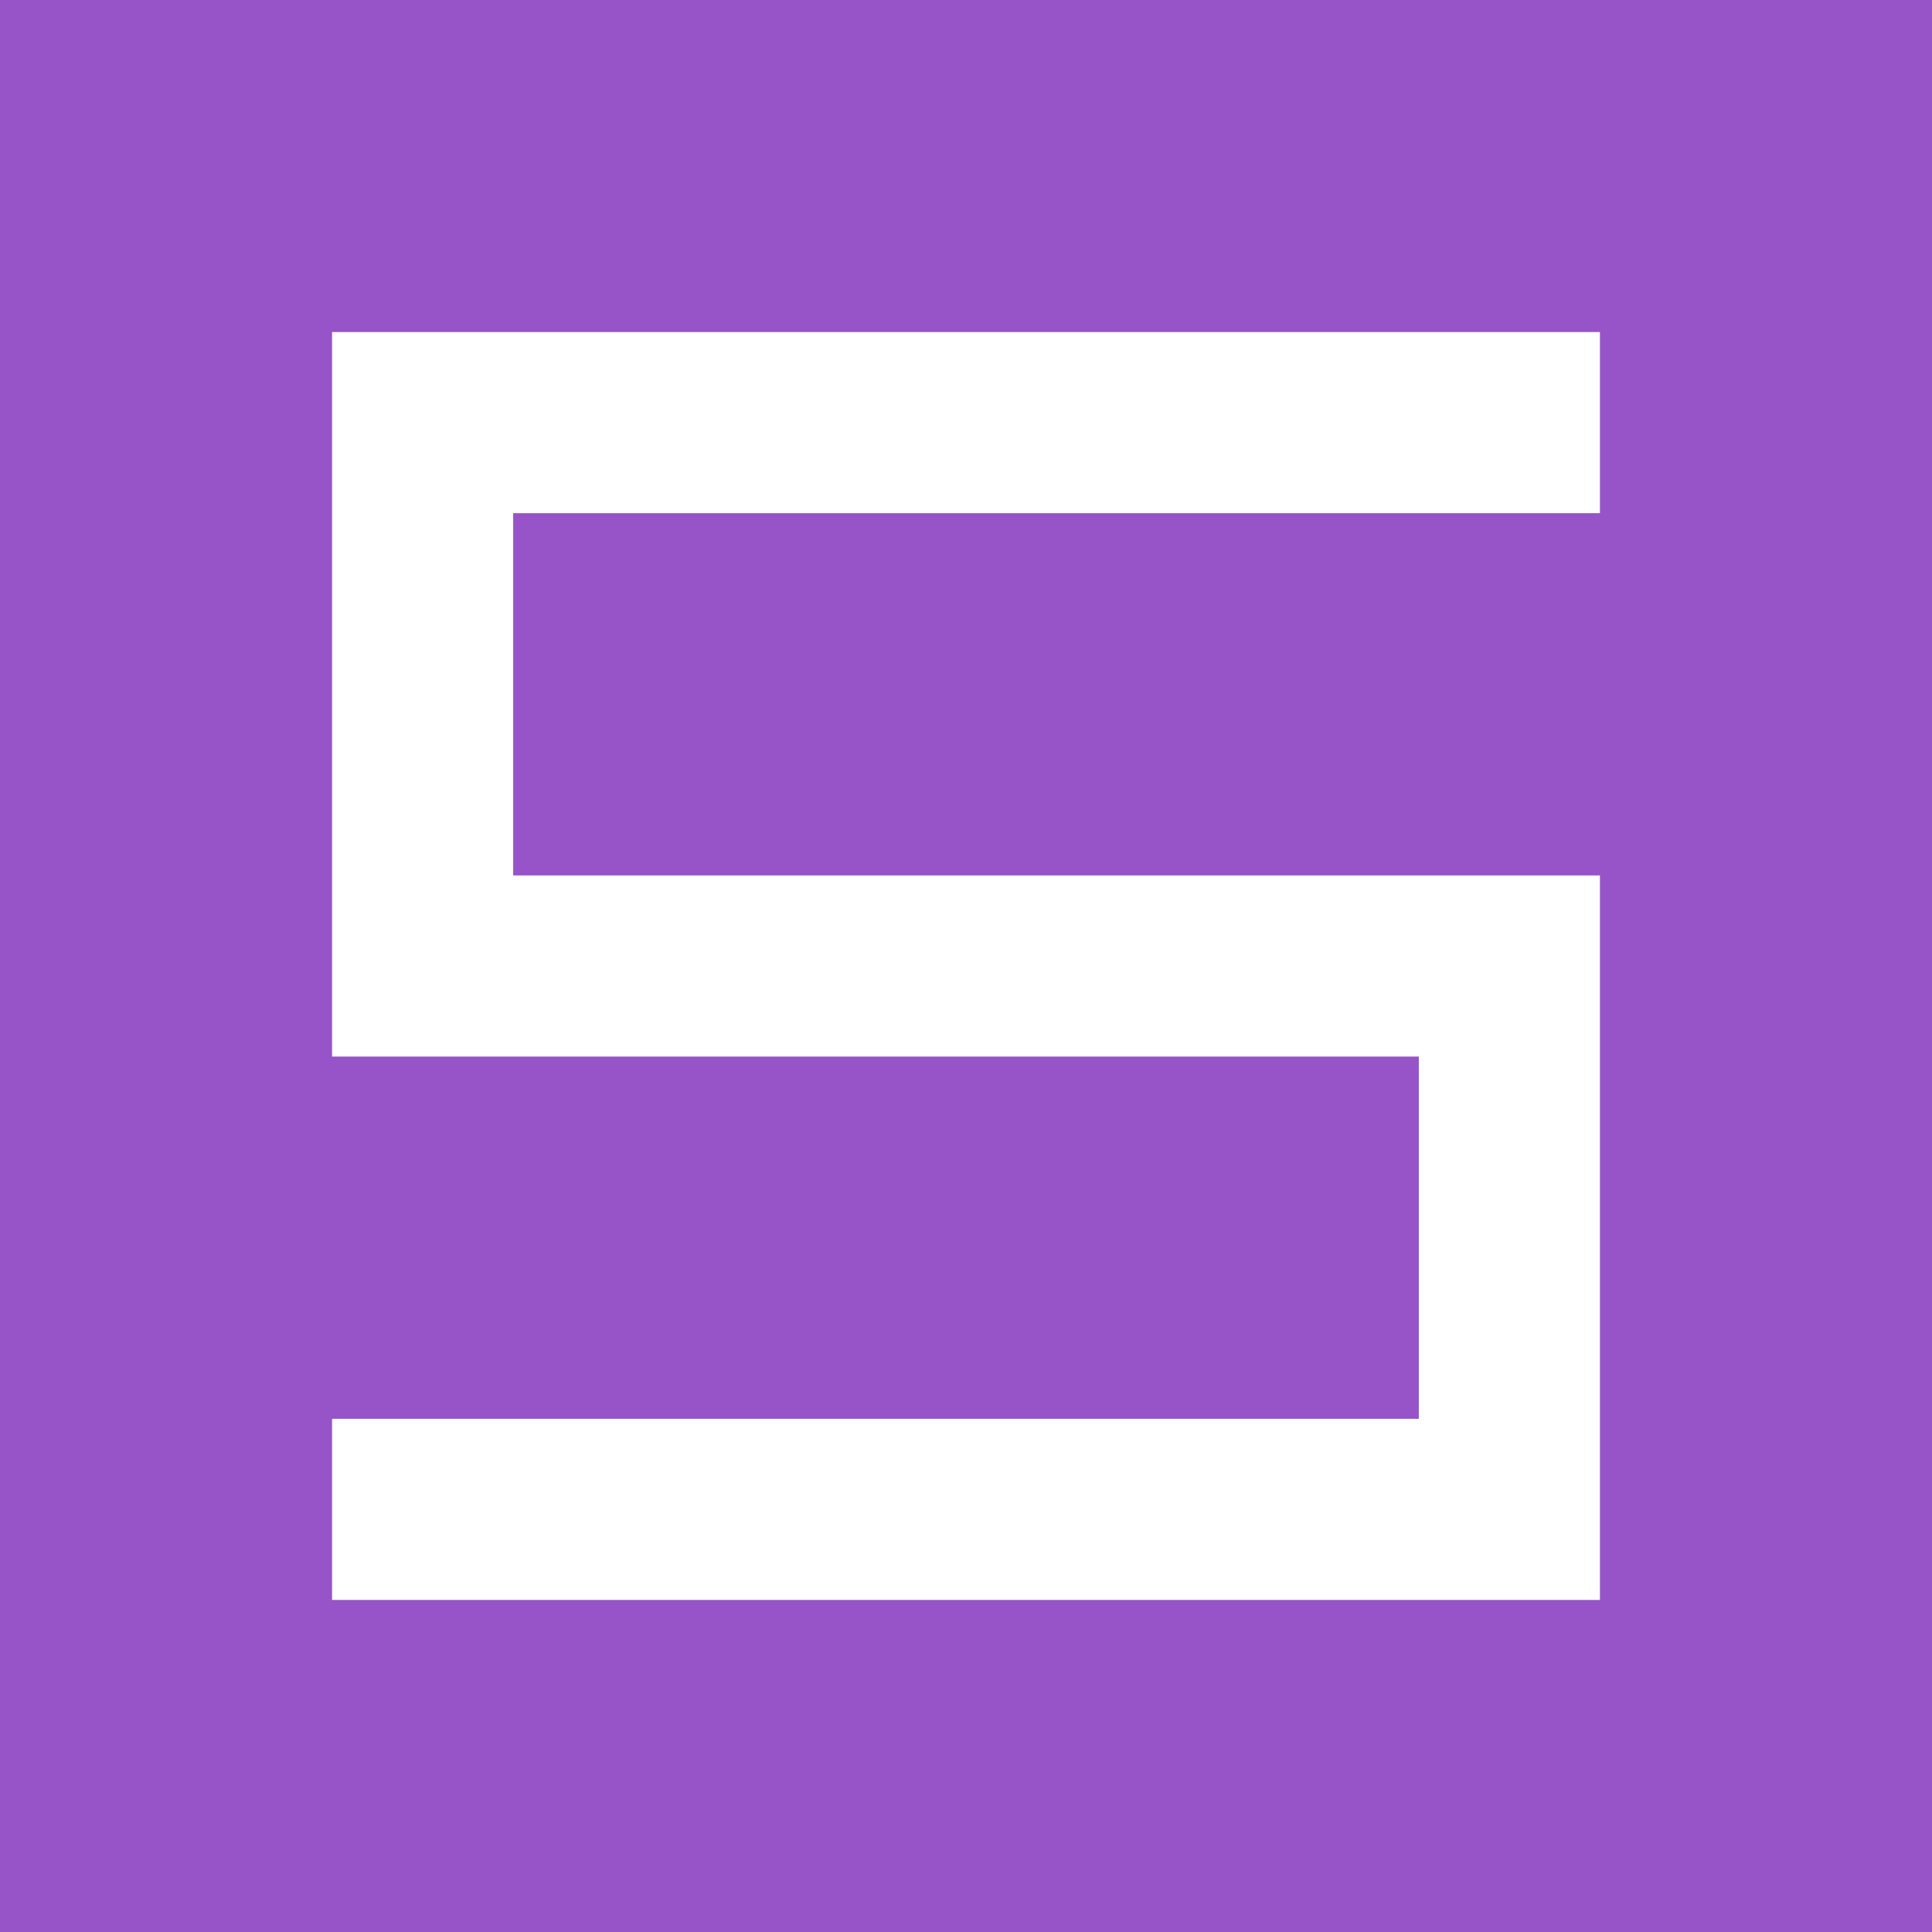
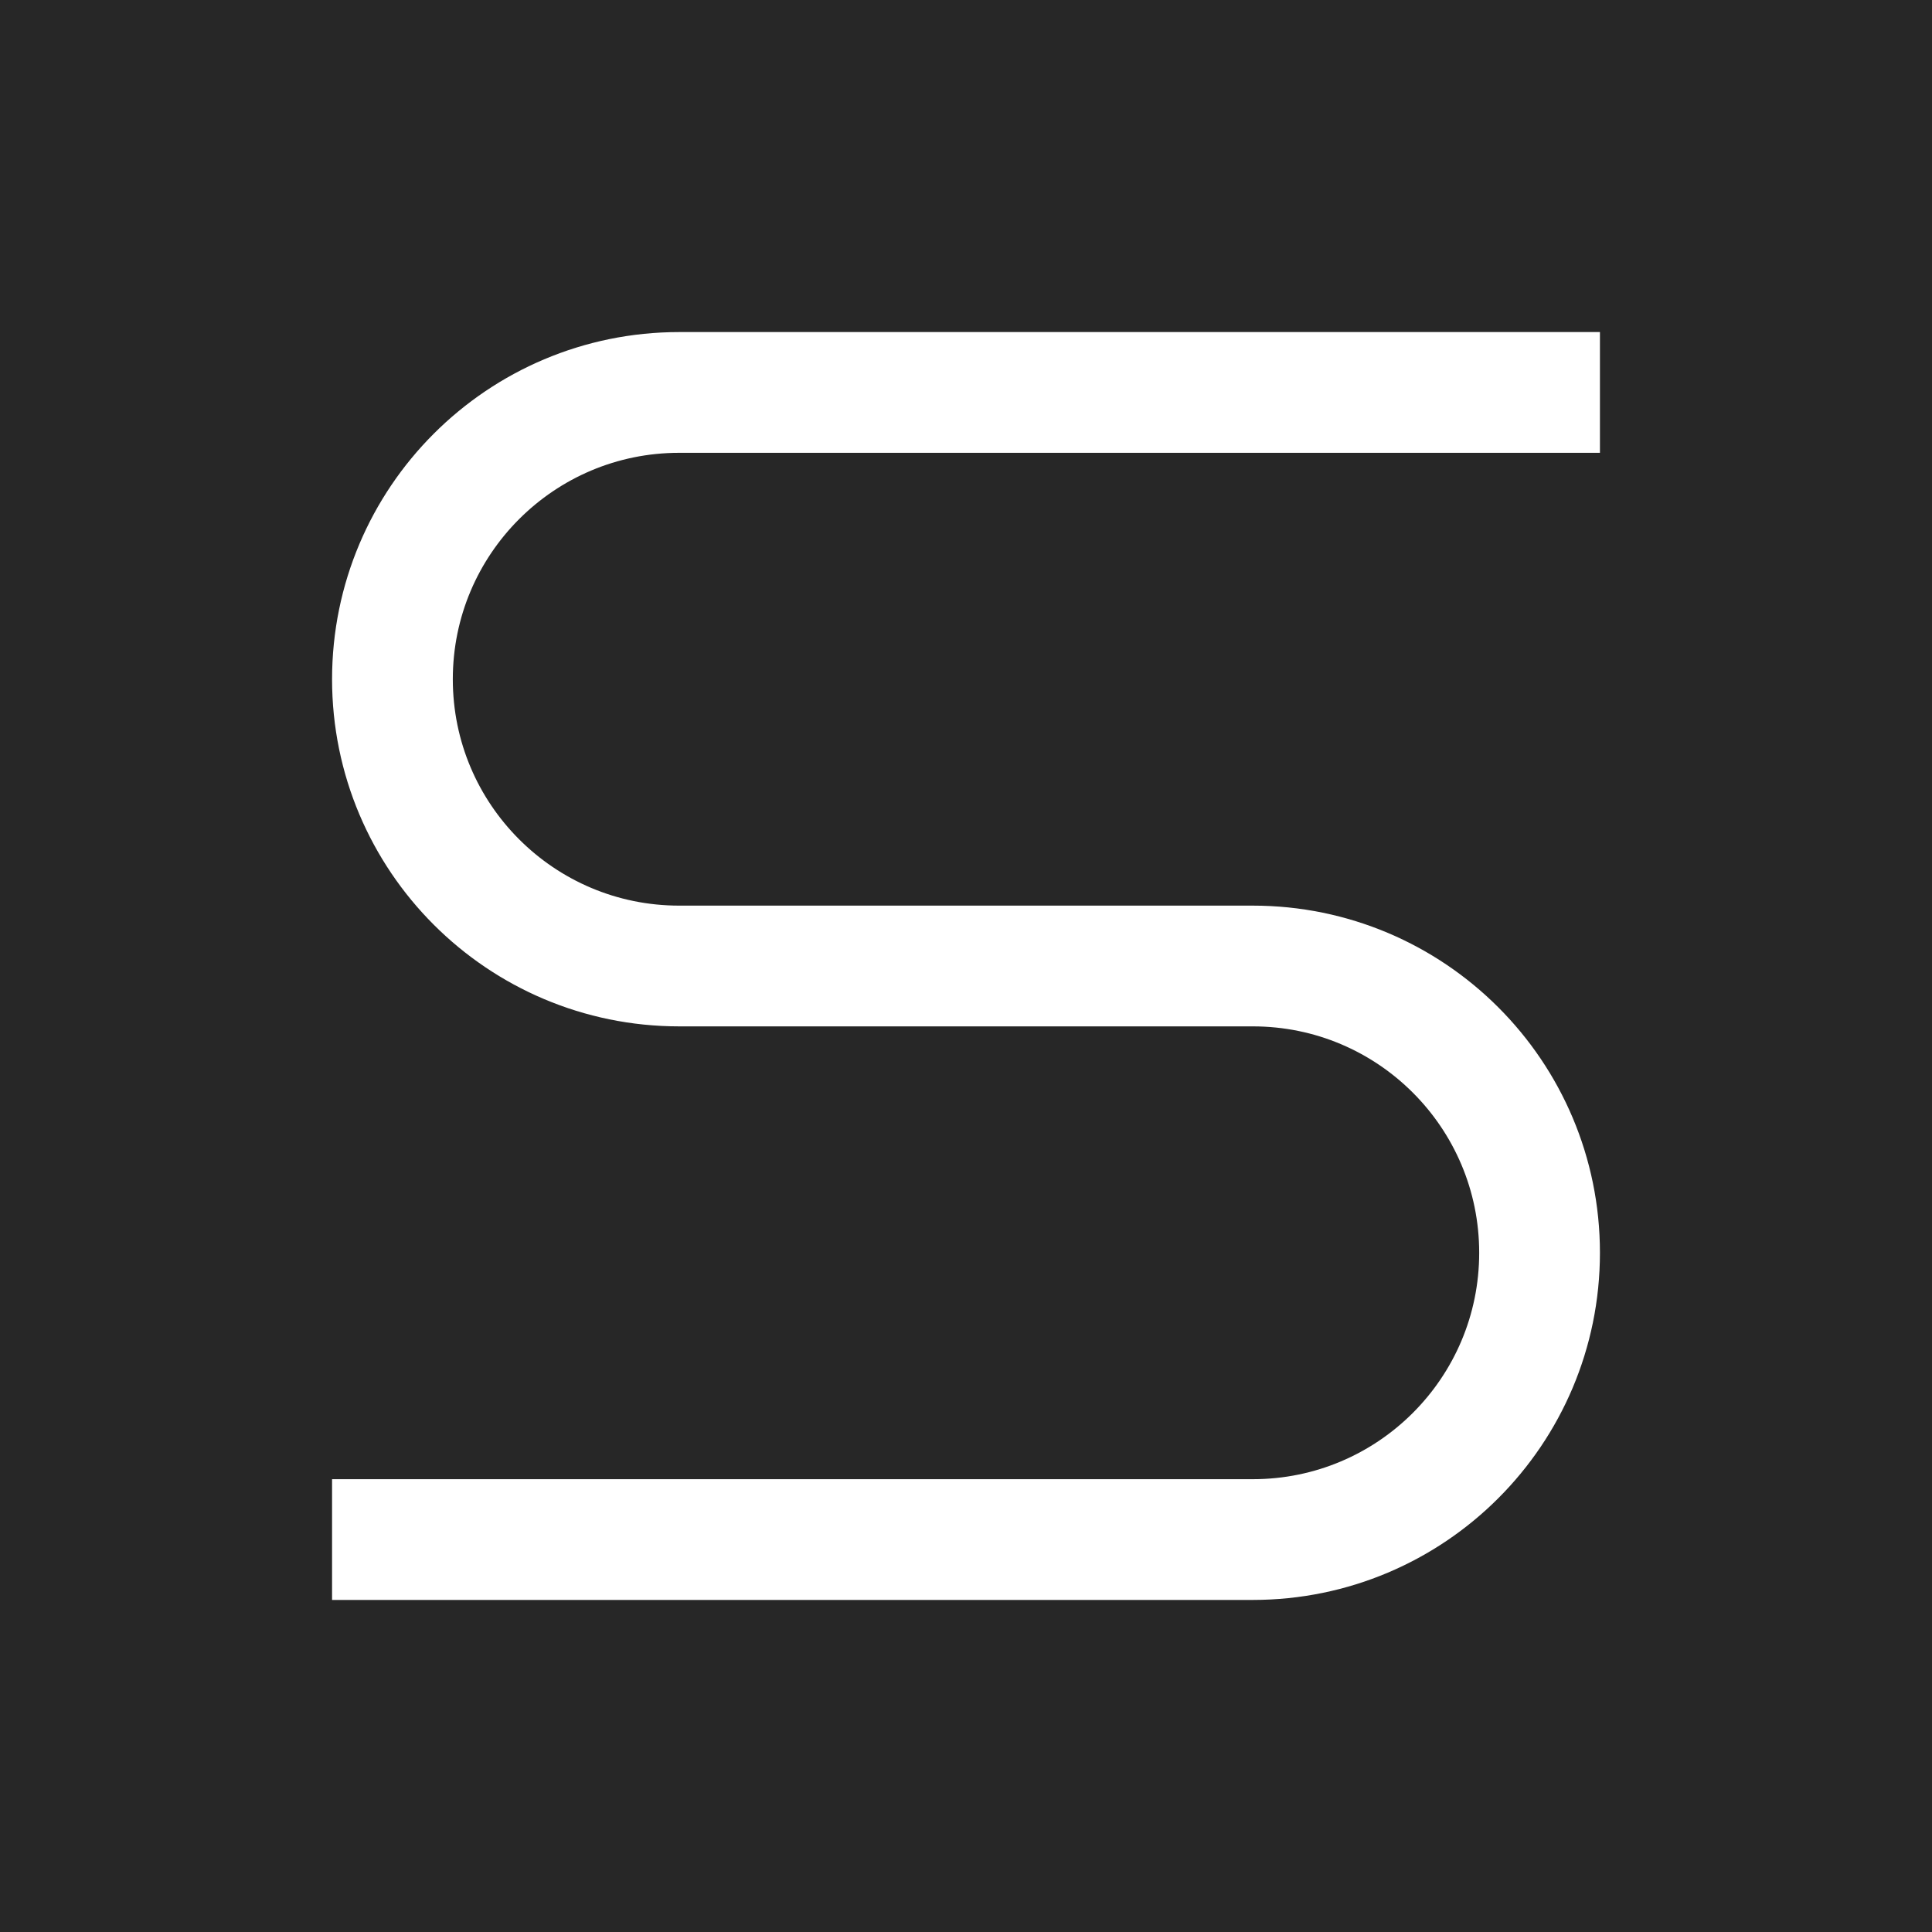
<svg xmlns="http://www.w3.org/2000/svg" id="_レイヤー_1" data-name="レイヤー 1" viewBox="0 0 1024 1024">
  <defs>
    <style>
      .cls-1 {
-         fill: #9654c8;
+         fill: #272727;
      }

      .cls-2 {
-         fill: #fff;
+         fill: none;
+         stroke: #fff;
+         stroke-linecap: square;
+         stroke-miterlimit: 10;
+         stroke-width: 64px;
      }
    </style>
  </defs>
  <rect class="cls-1" x="0" y="0" width="1024" height="1024" />
-   <polygon class="cls-2" points="176 176 176 560 752 560 752 752 176 752 176 848 848 848 848 464 272 464 272 272 848 272 848 176 176 176" />
+   <path class="cls-2" d="M816,208h-456c-83.95,0-152,68.05-152,152h0c0,83.95,68.05,152,152,152h304c83.95,0,152,68.05,152,152h0c0,83.95-68.05,152-152,152H208" />
</svg>
